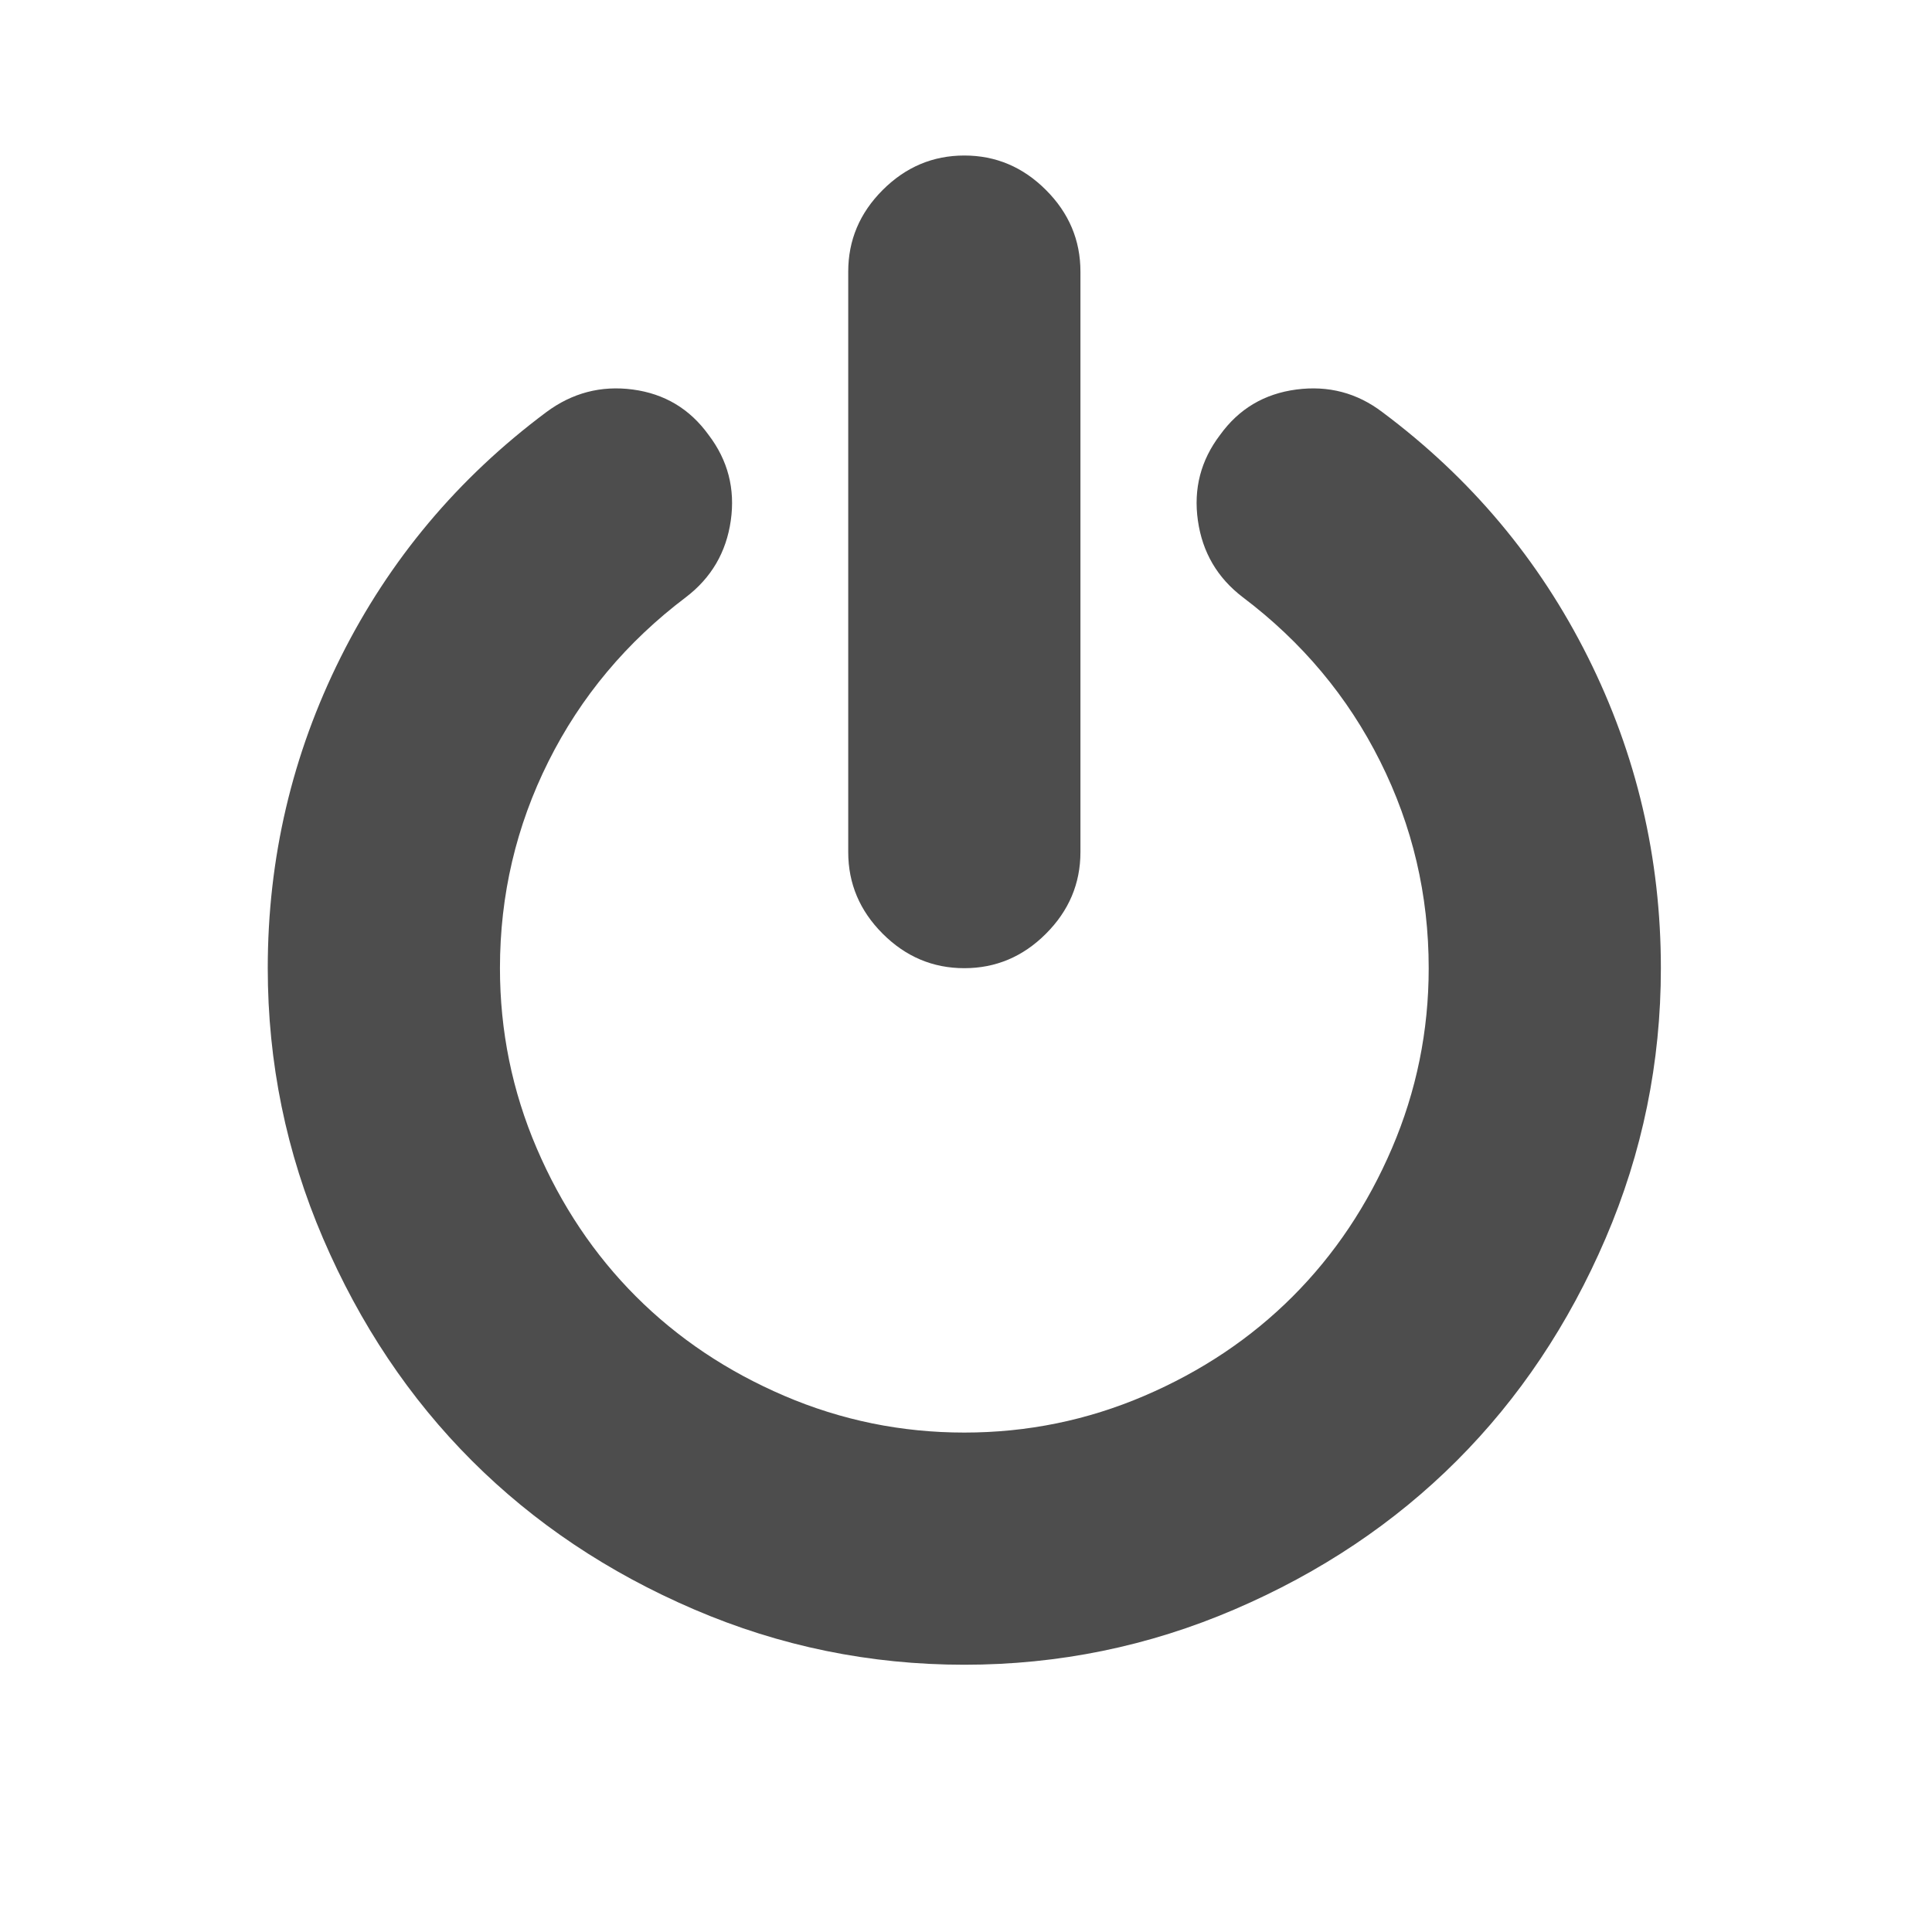
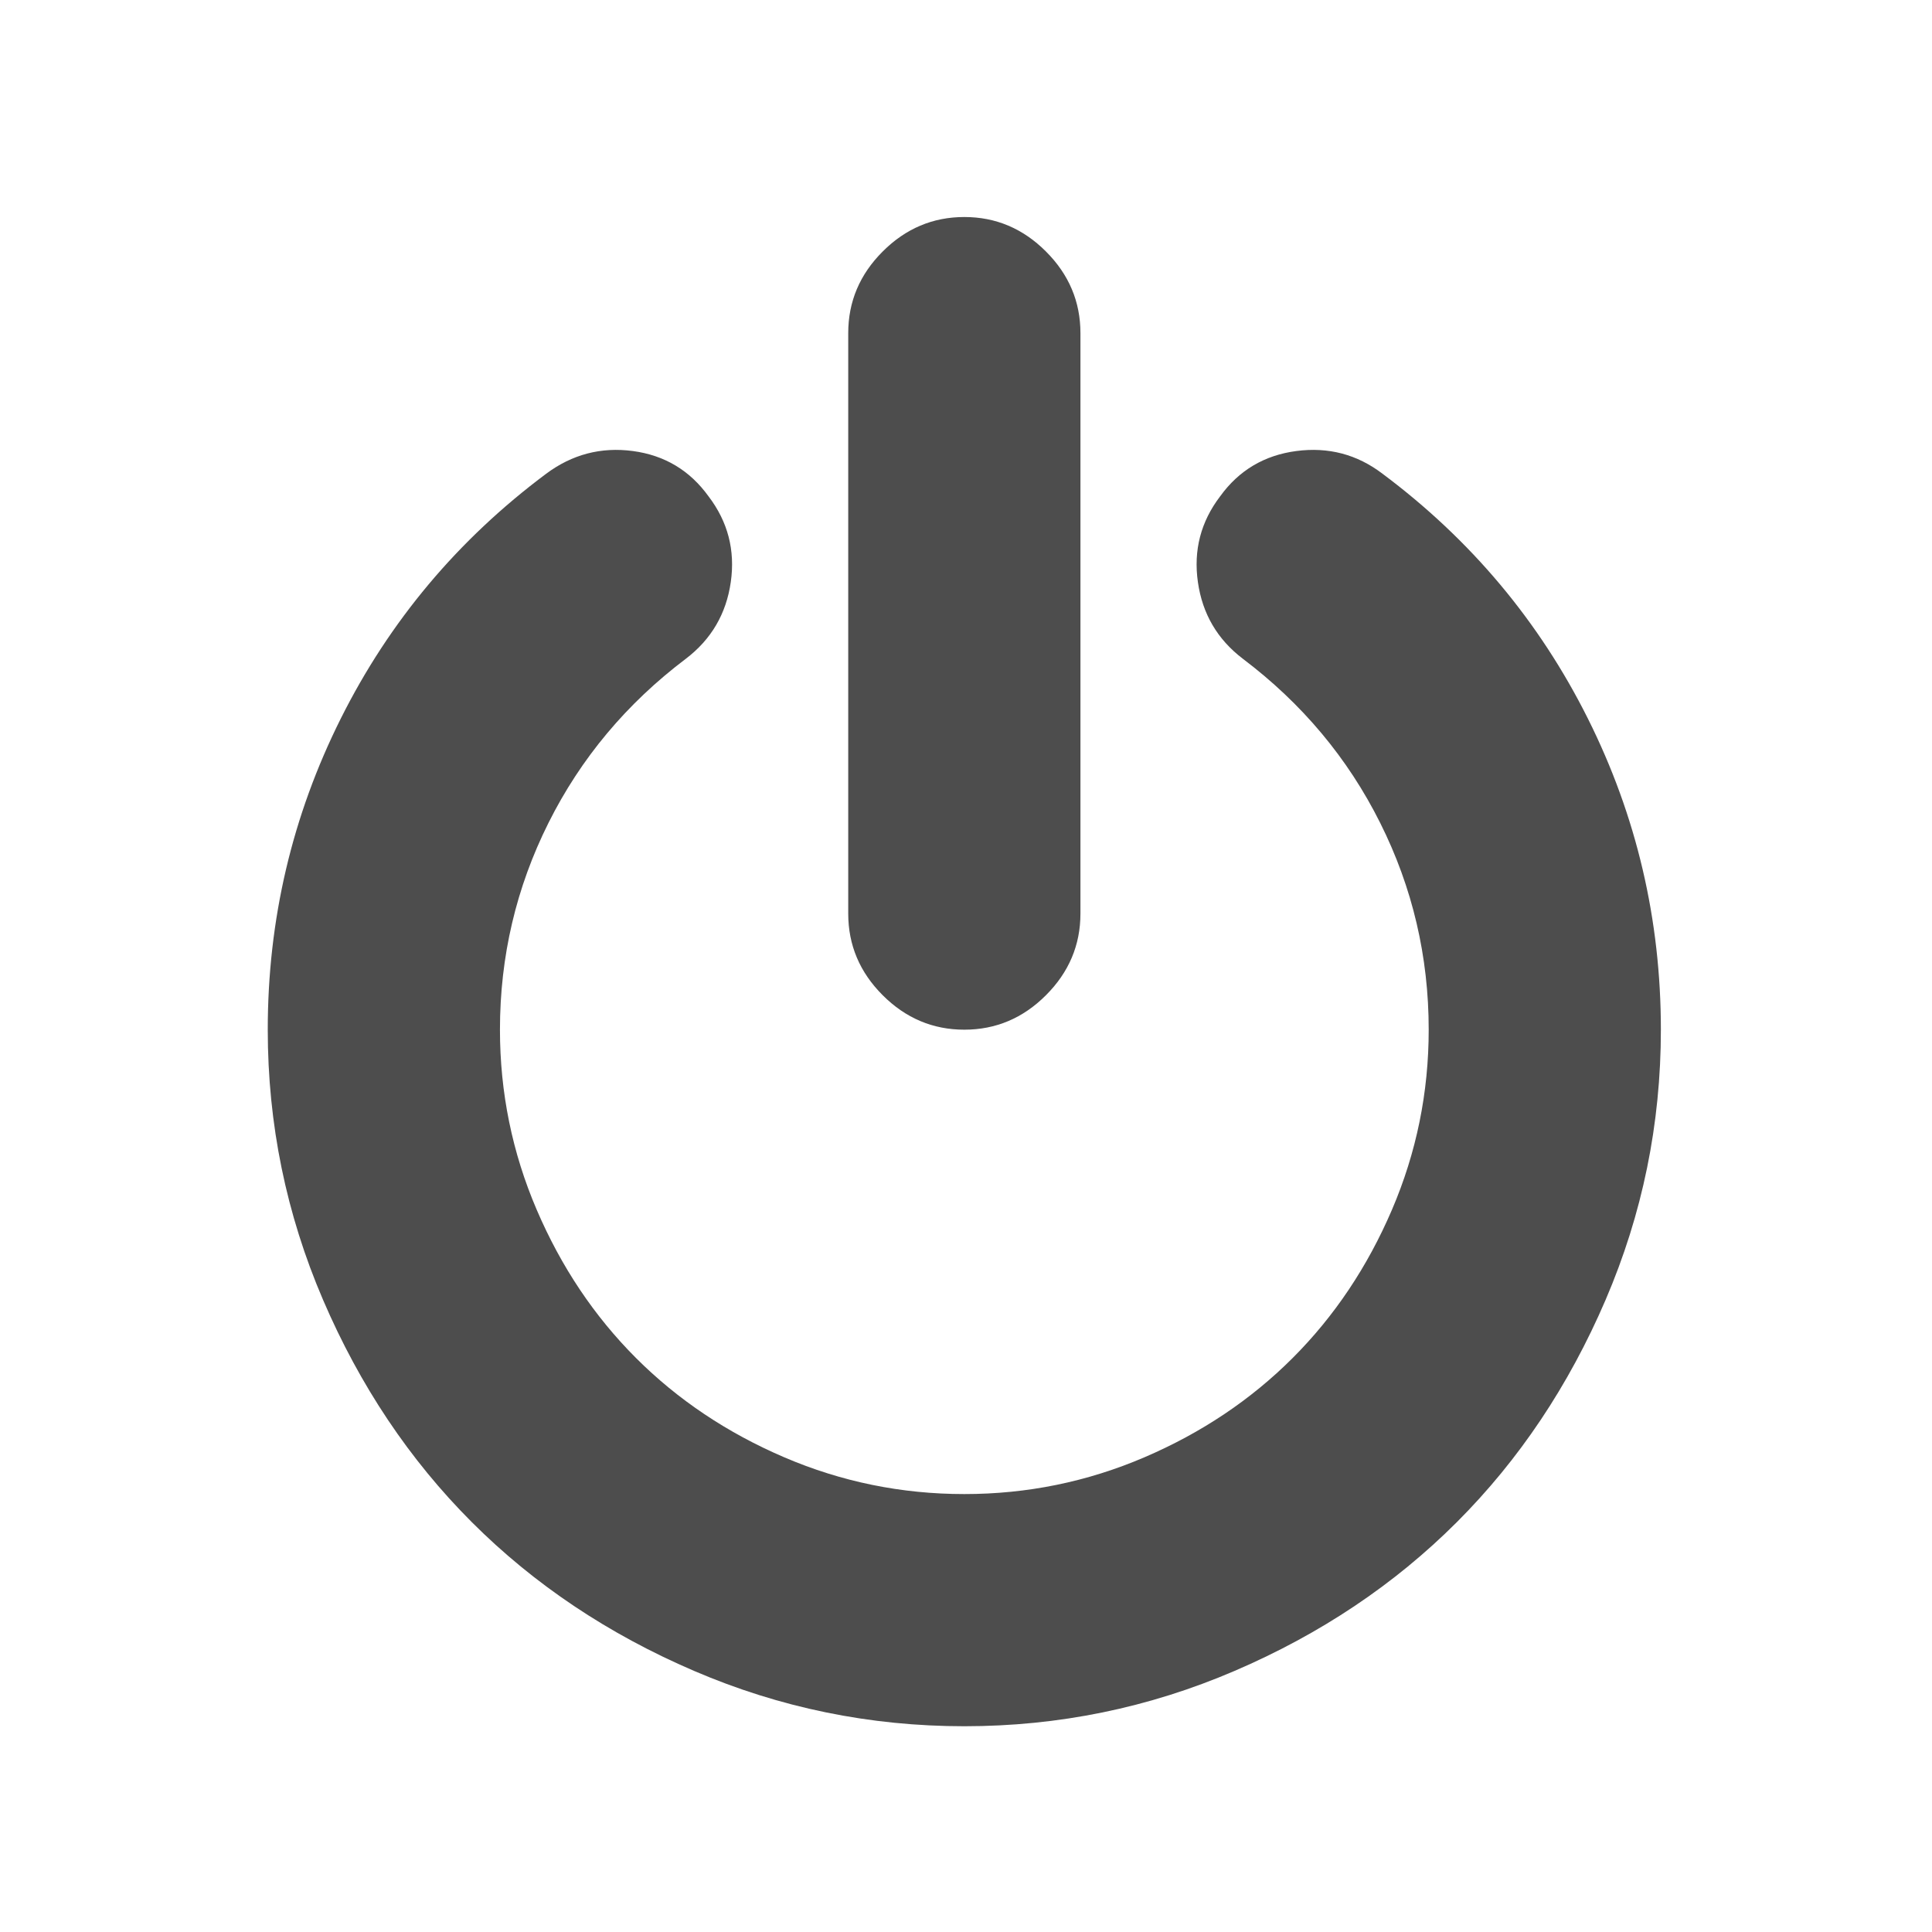
<svg xmlns="http://www.w3.org/2000/svg" width="22" height="22" id="svg3760" version="1.1">
  <defs id="defs3762" />
  <g id="layer1" transform="translate(-553.7225,-583.1193)">
-     <g id="power27" transform="matrix(0.126765,0,0,0.126765,556.7172,584.8631)" style="fill:#4d4d4d;fill-opacity:1">
+     <g id="power27" transform="matrix(0.126765,0,0,0.126765,556.7172,585.5634)" style="fill:#4d4d4d;fill-opacity:1">
      <g id="g953" style="fill:#4d4d4d;fill-opacity:1">
        <path d="m 63,73.215 c 2.824,0 5.27,-1.031 7.332,-3.096 2.064,-2.063 3.098,-4.508 3.098,-7.332 l 0,-52.144 C 73.43,7.818 72.397,5.374 70.332,3.311 68.27,1.246 65.825,0.214 63,0.214 c -2.825,0 -5.269,1.033 -7.333,3.097 -2.064,2.063 -3.096,4.508 -3.096,7.332 l 0,52.144 c 0,2.824 1.032,5.269 3.096,7.332 2.064,2.065 4.509,3.096 7.333,3.096 l 0,0 z" id="path955" style="fill:#4d4d4d;fill-opacity:1" />
        <path d="M 119.014,45.269 C 114.641,36.525 108.491,29.192 100.561,23.272 98.28,21.534 95.7,20.855 92.821,21.235 c -2.879,0.38 -5.16,1.738 -6.844,4.073 -1.738,2.281 -2.403,4.847 -1.996,7.699 0.406,2.853 1.752,5.147 4.033,6.885 5.321,4.019 9.438,8.935 12.342,14.747 2.906,5.811 4.358,12.004 4.358,18.575 0,5.65 -1.1,11.04 -3.299,16.173 -2.2,5.133 -5.174,9.573 -8.922,13.321 -3.748,3.747 -8.187,6.721 -13.32,8.921 -5.133,2.2 -10.524,3.301 -16.173,3.301 -5.648,0 -11.039,-1.101 -16.172,-3.301 -5.133,-2.2 -9.573,-5.174 -13.321,-8.921 -3.747,-3.748 -6.721,-8.188 -8.921,-13.321 -2.2,-5.133 -3.3,-10.523 -3.3,-16.173 0,-6.571 1.453,-12.763 4.359,-18.575 2.906,-5.811 7.02,-10.727 12.343,-14.747 2.281,-1.739 3.625,-4.033 4.033,-6.885 0.407,-2.851 -0.258,-5.418 -1.996,-7.699 -1.684,-2.335 -3.951,-3.693 -6.803,-4.073 -2.852,-0.38 -5.446,0.299 -7.781,2.037 -7.931,5.92 -14.081,13.253 -18.454,21.997 -4.373,8.745 -6.559,18.06 -6.559,27.945 0,8.474 1.657,16.566 4.97,24.279 3.314,7.713 7.767,14.366 13.362,19.961 5.594,5.594 12.248,10.049 19.961,13.36 7.713,3.314 15.806,4.972 24.279,4.972 8.473,0 16.566,-1.658 24.279,-4.972 7.713,-3.312 14.367,-7.766 19.961,-13.36 5.594,-5.594 10.047,-12.248 13.361,-19.961 3.313,-7.713 4.969,-15.806 4.969,-24.279 0,-9.885 -2.183,-19.2 -6.556,-27.945 l 0,0 z" id="path957" style="fill:#4d4d4d;fill-opacity:1" />
      </g>
    </g>
  </g>
</svg>
